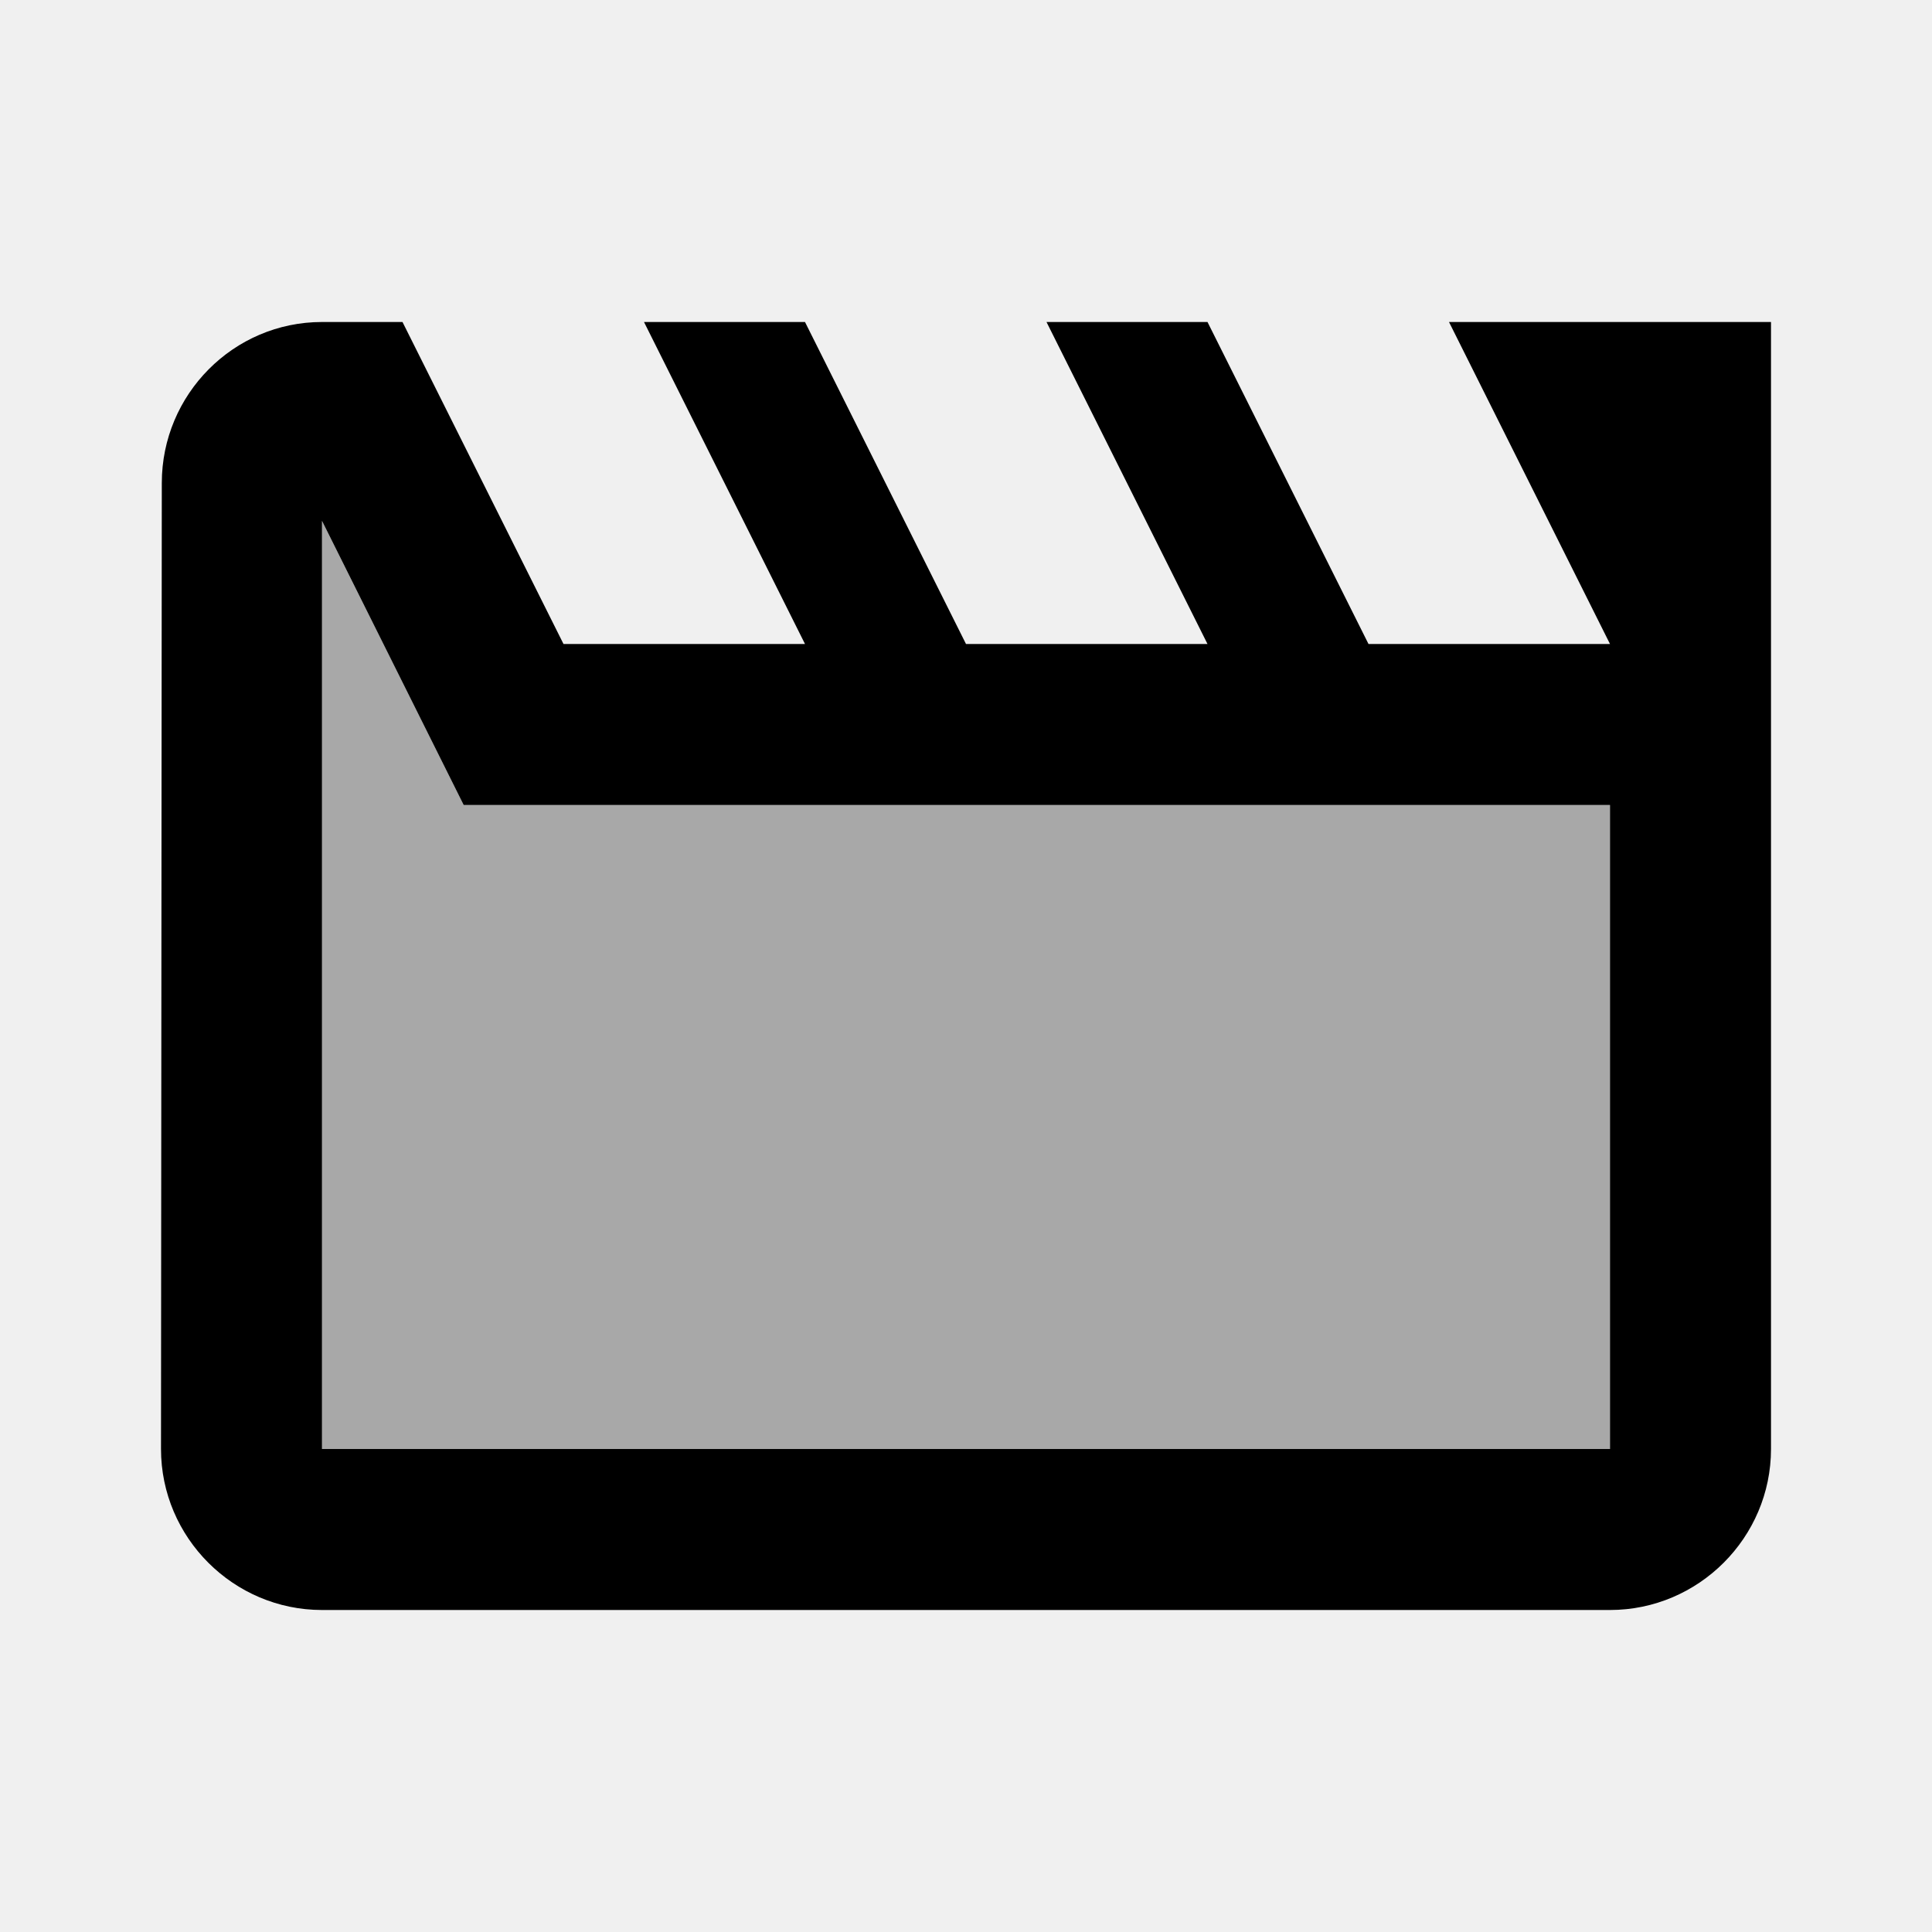
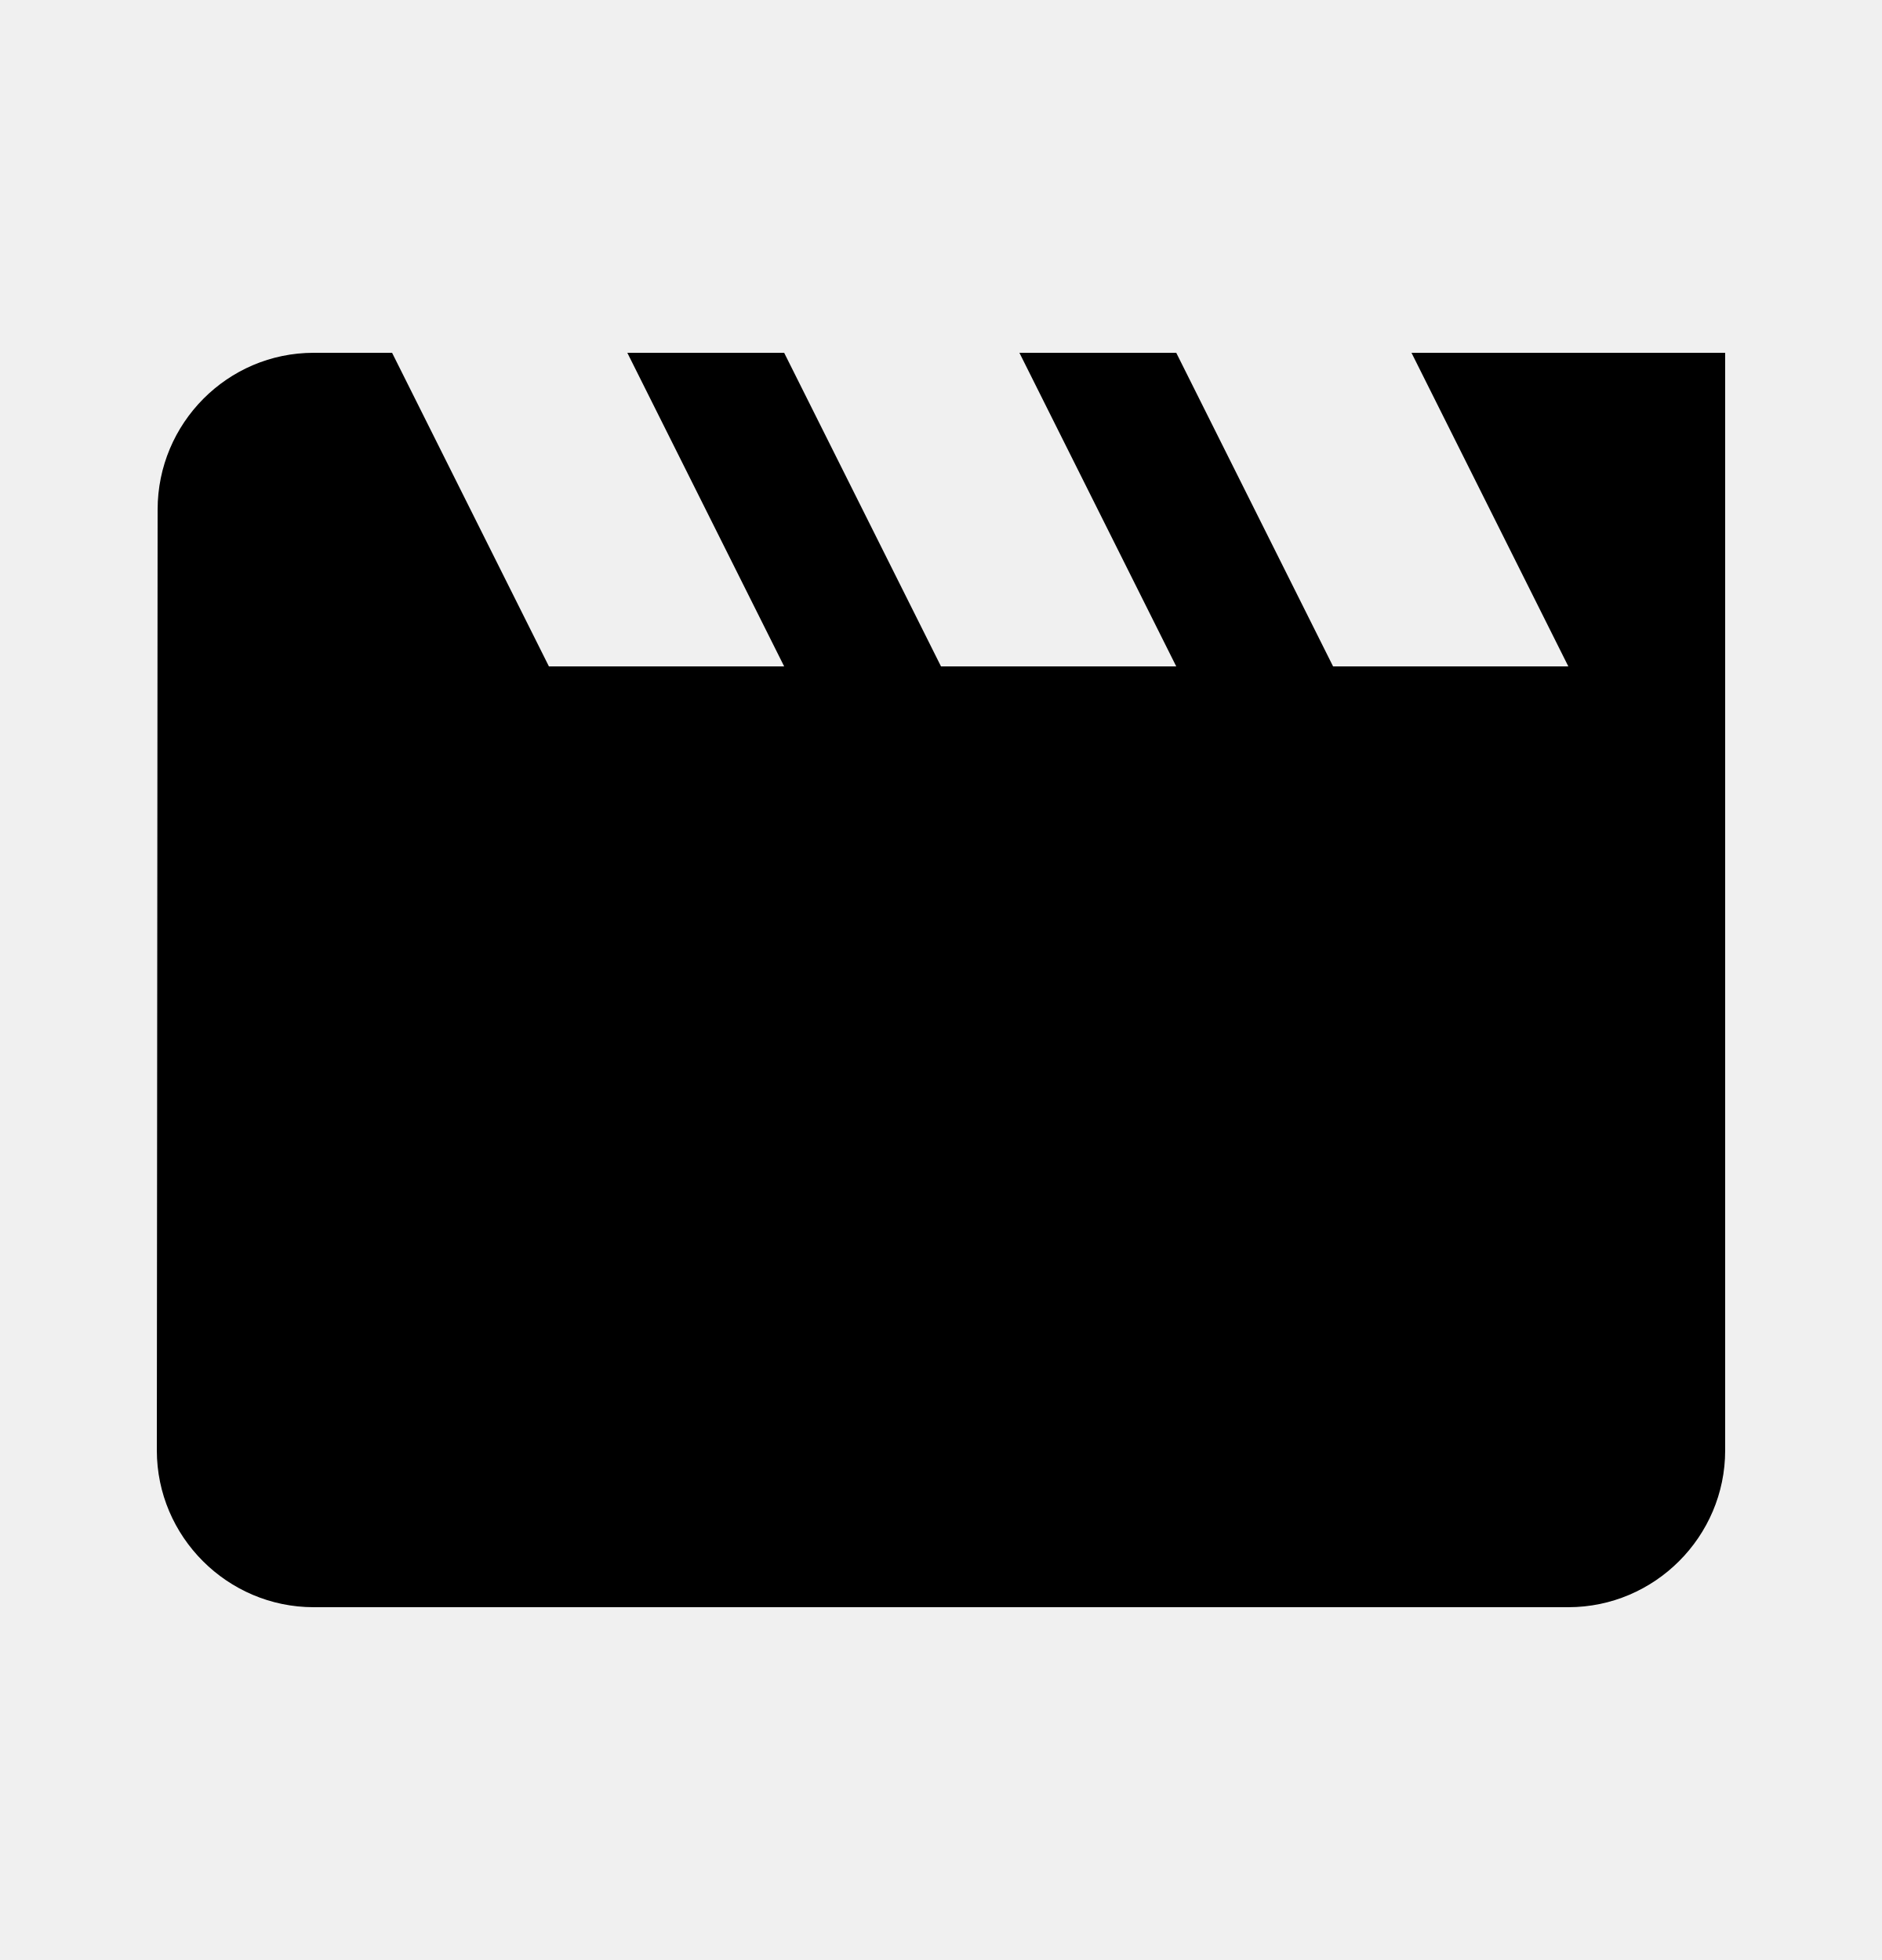
- <svg xmlns="http://www.w3.org/2000/svg" width="24" height="24" viewBox="0 0 24 24" fill="none">
-   <g clip-path="url(#clip0_161_3325)">
-     <path opacity="0.3" d="M20 10H5.76L4 6.47V18H20V10Z" fill="black" />
-     <path d="M2.01 6L2 18C2 19.1 2.9 20 4 20H20C21.1 20 22 19.1 22 18V4H18L20 8H17L15 4H13L15 8H12L10 4H8L10 8H7L5 4H4C2.9 4 2.01 4.9 2.01 6ZM4 6.47L5.76 10H20V18H4V6.47Z" fill="black" />
+ <svg xmlns="http://www.w3.org/2000/svg" width="24" height="25" viewBox="0 0 24 25" fill="none">
+   <g clip-path="url(#clip0_292_15)">
+     <path d="M18 4.5L20 8.5H17L15 4.5H13L15 8.5H12L10 4.5H8L10 8.5H7L5 4.5H4C2.9 4.5 2.01 5.4 2.01 6.5L2 18.5C2 19.6 2.9 20.5 4 20.5H20C21.1 20.5 22 19.6 22 18.5V4.5H18Z" fill="black" />
  </g>
  <defs>
-     <clipPath id="clip0_161_3325">
-       <rect width="24" height="24" fill="white" />
+     <clipPath id="clip0_292_15">
+       <rect width="24" height="24" fill="white" transform="translate(0 0.5)" />
    </clipPath>
  </defs>
</svg>
